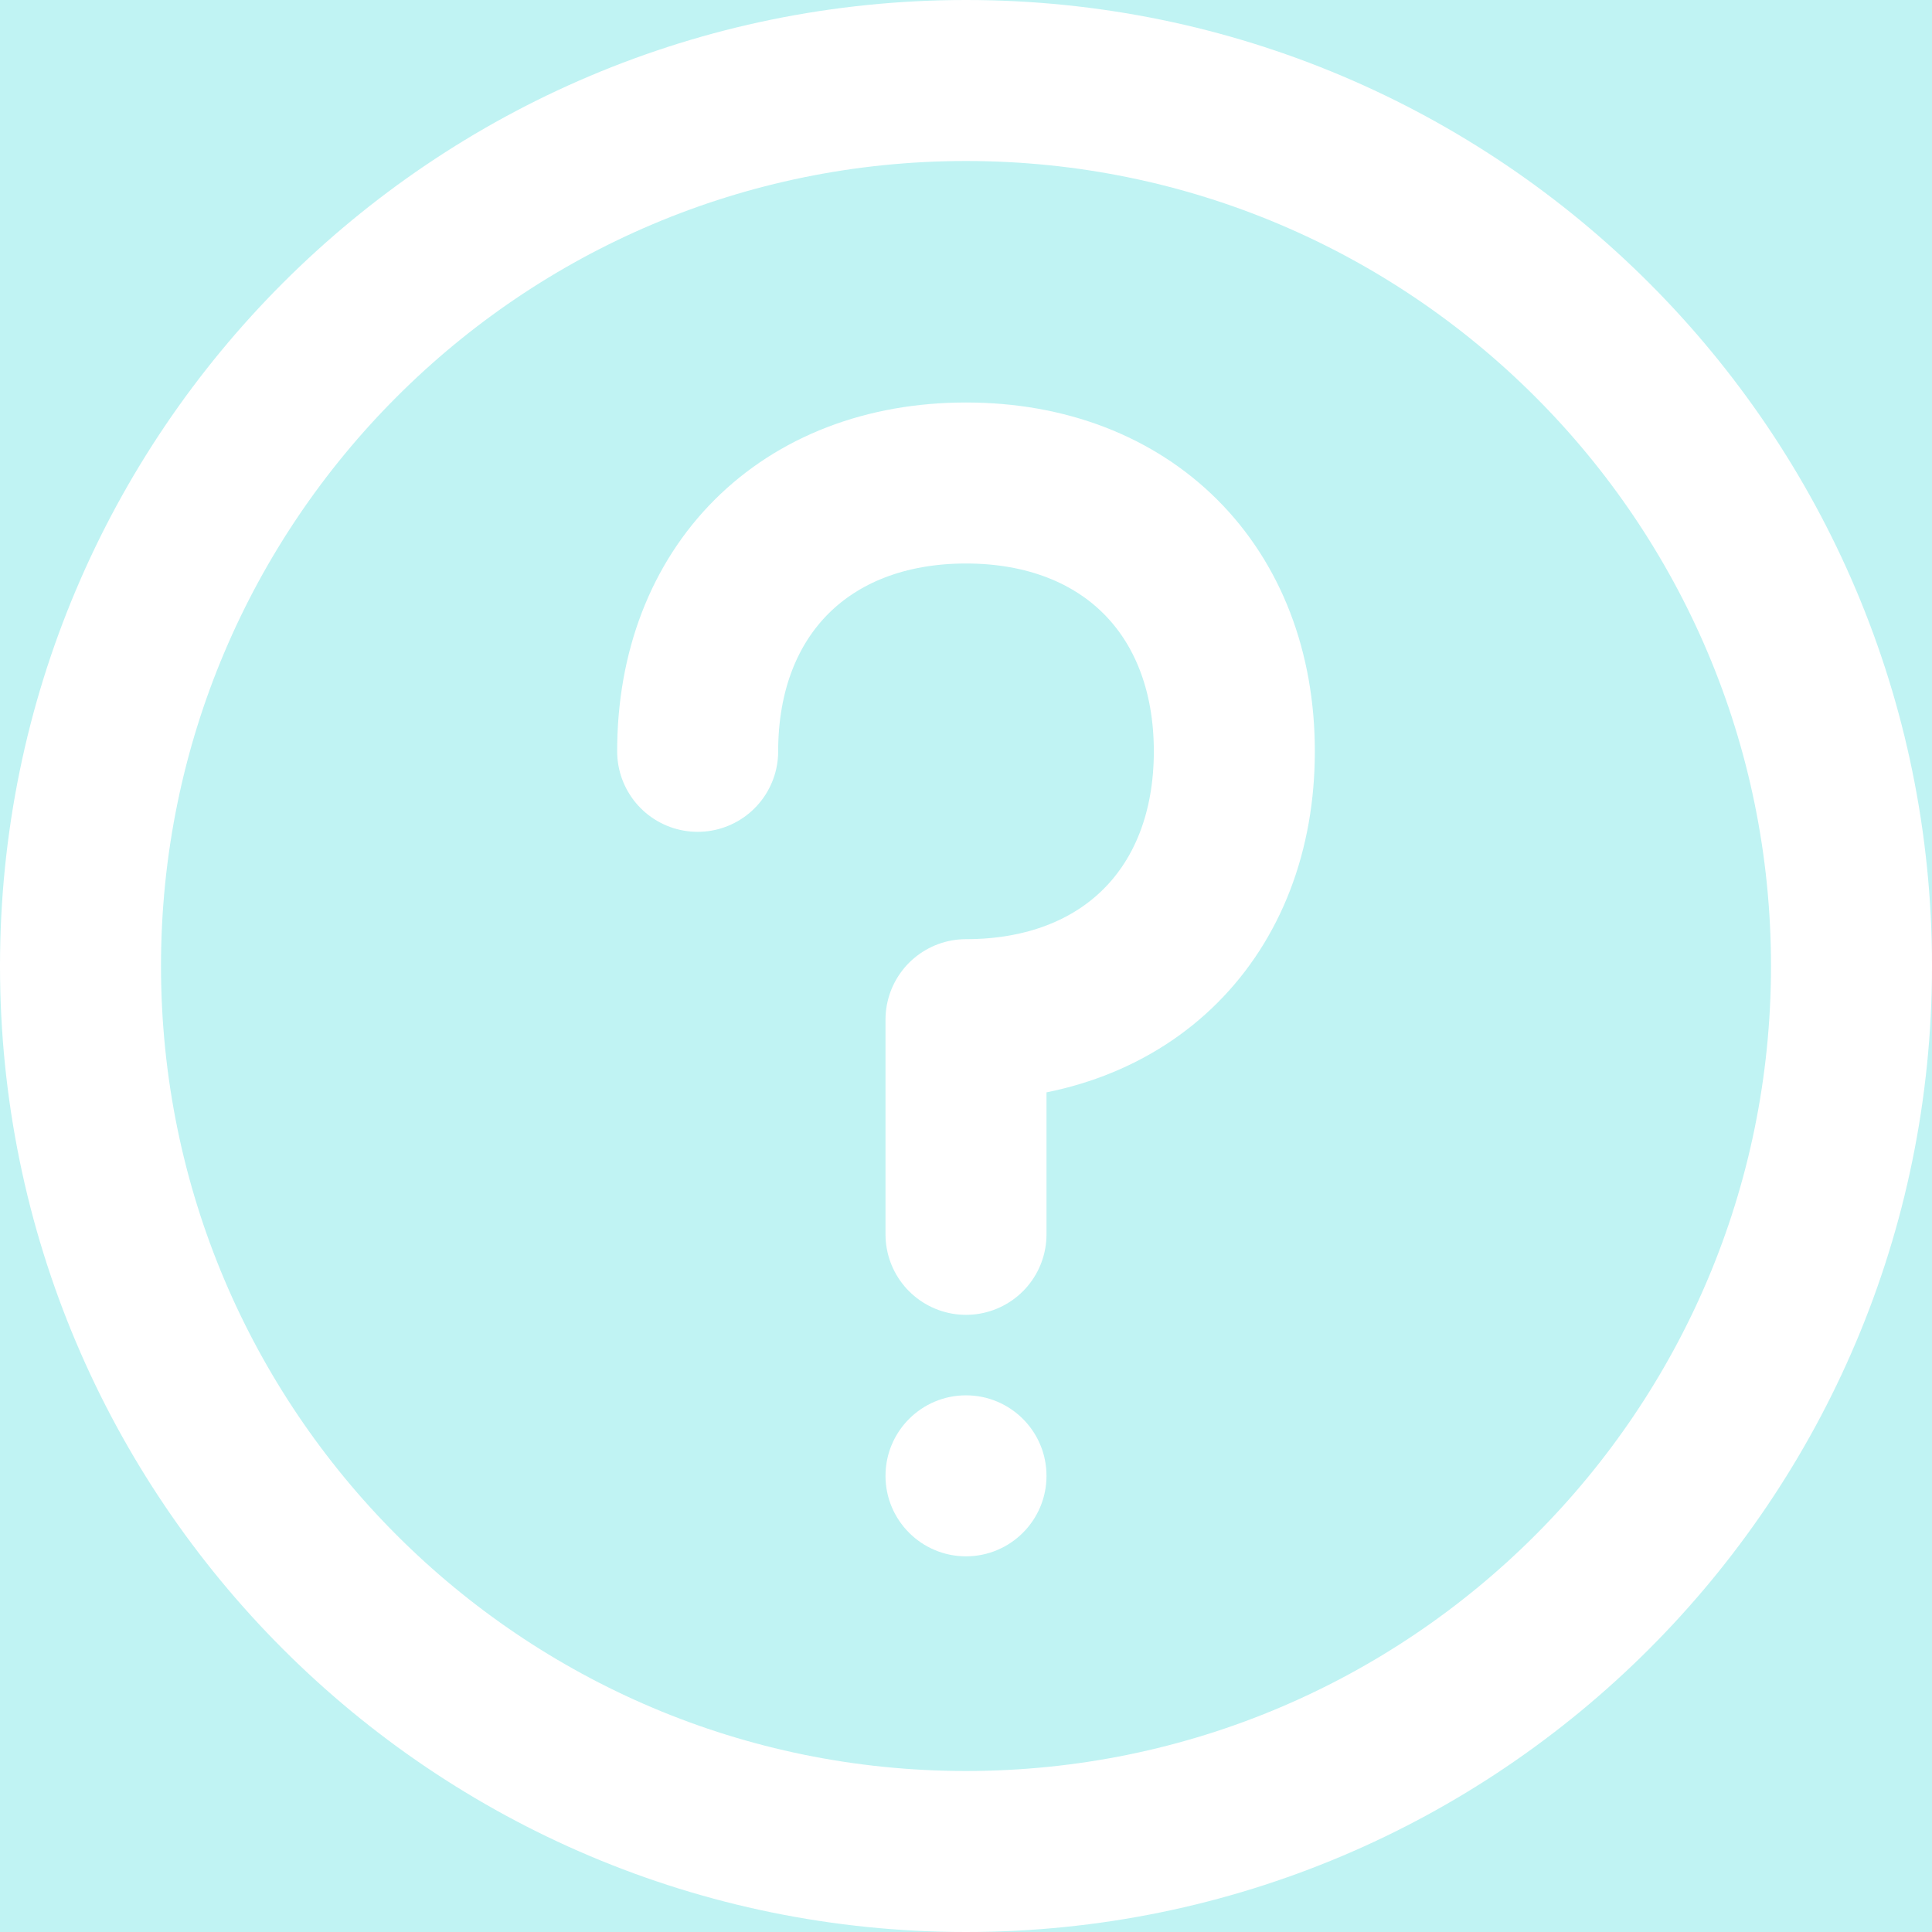
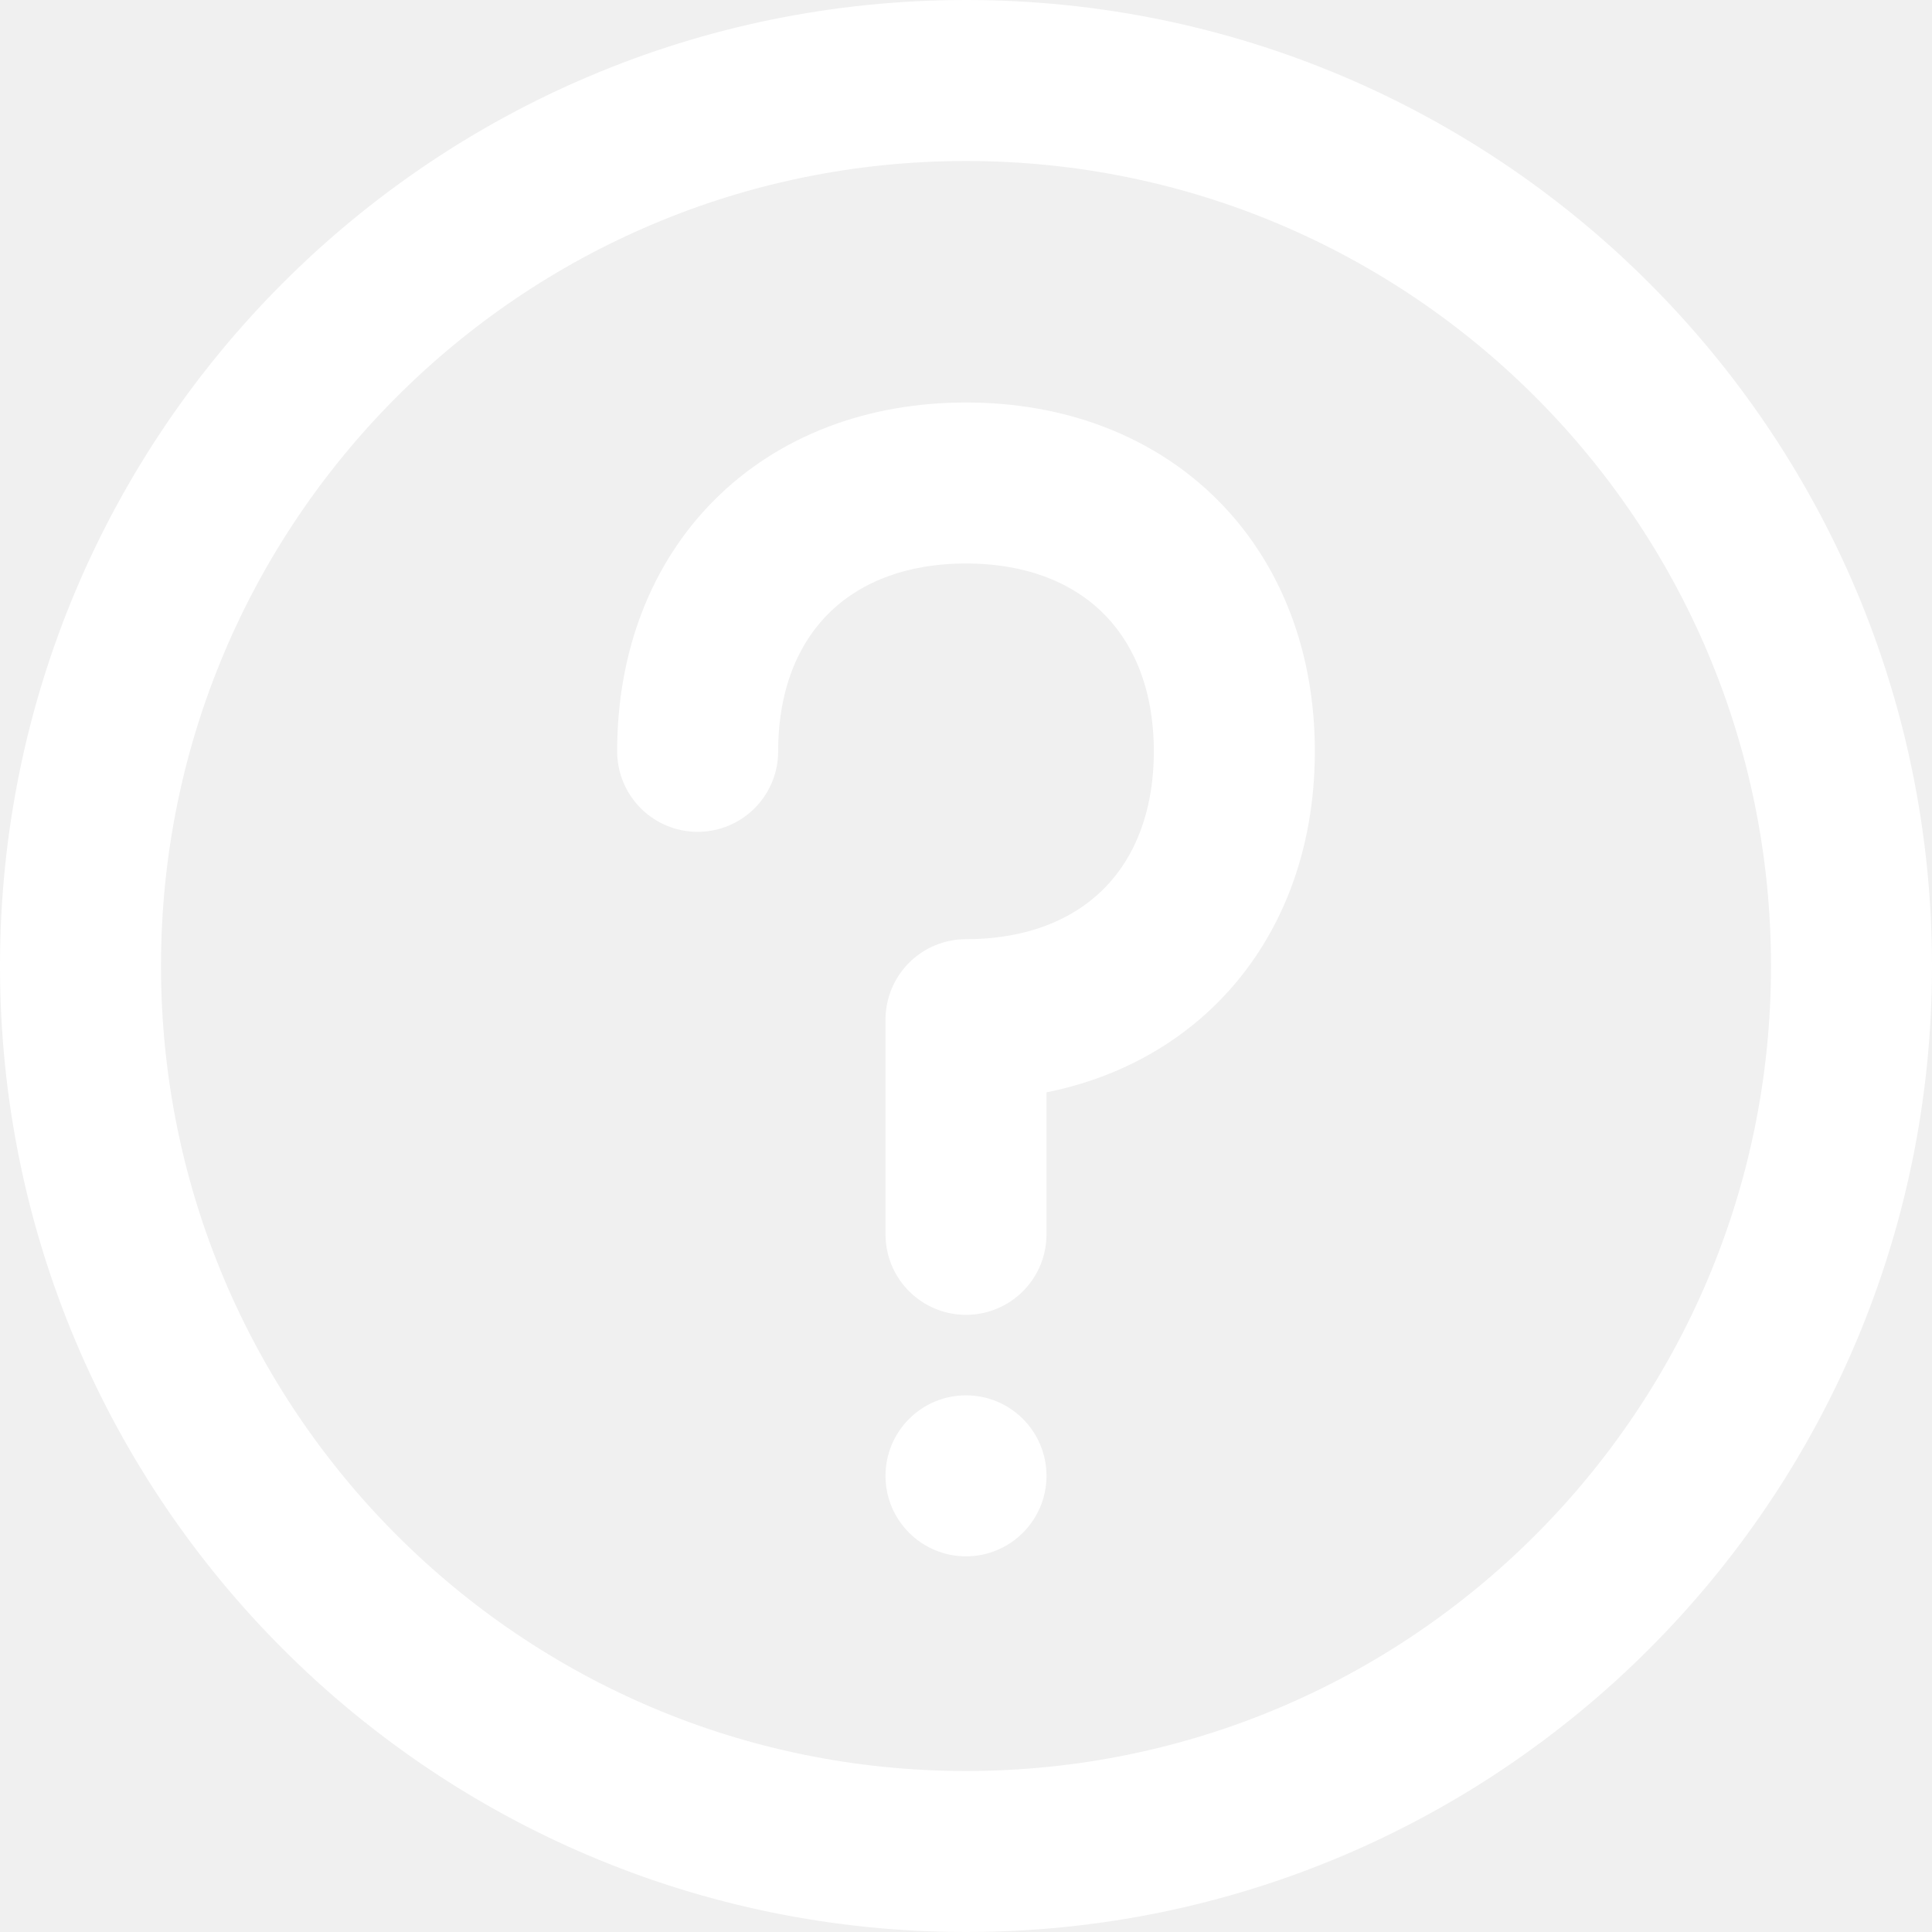
<svg xmlns="http://www.w3.org/2000/svg" width="18" height="18" viewBox="0 0 18 18" fill="none">
  <g clip-path="url(#clip0_2816_12452)">
-     <rect width="18" height="18" fill="#00FFFF" fill-opacity="0.2" />
    <circle cx="9" cy="9" r="8.25" stroke="white" stroke-width="1.5" />
    <path d="M6.5 7C6.5 5.5 7.5 4.5 9 4.5C10.5 4.5 11.5 5.5 11.5 7C11.5 8.5 10.5 9.5 9 9.5V11.5" stroke="white" stroke-width="1.5" stroke-linecap="round" stroke-linejoin="round" />
    <path d="M9.75 13.75C9.75 14.164 9.414 14.5 9 14.5C8.586 14.5 8.25 14.164 8.25 13.75C8.25 13.336 8.586 13 9 13C9.414 13 9.75 13.336 9.75 13.75Z" fill="white" />
  </g>
  <defs>
    <clipPath id="clip0_2816_12452">
      <rect width="18" height="18" fill="white" />
    </clipPath>
  </defs>
</svg>
